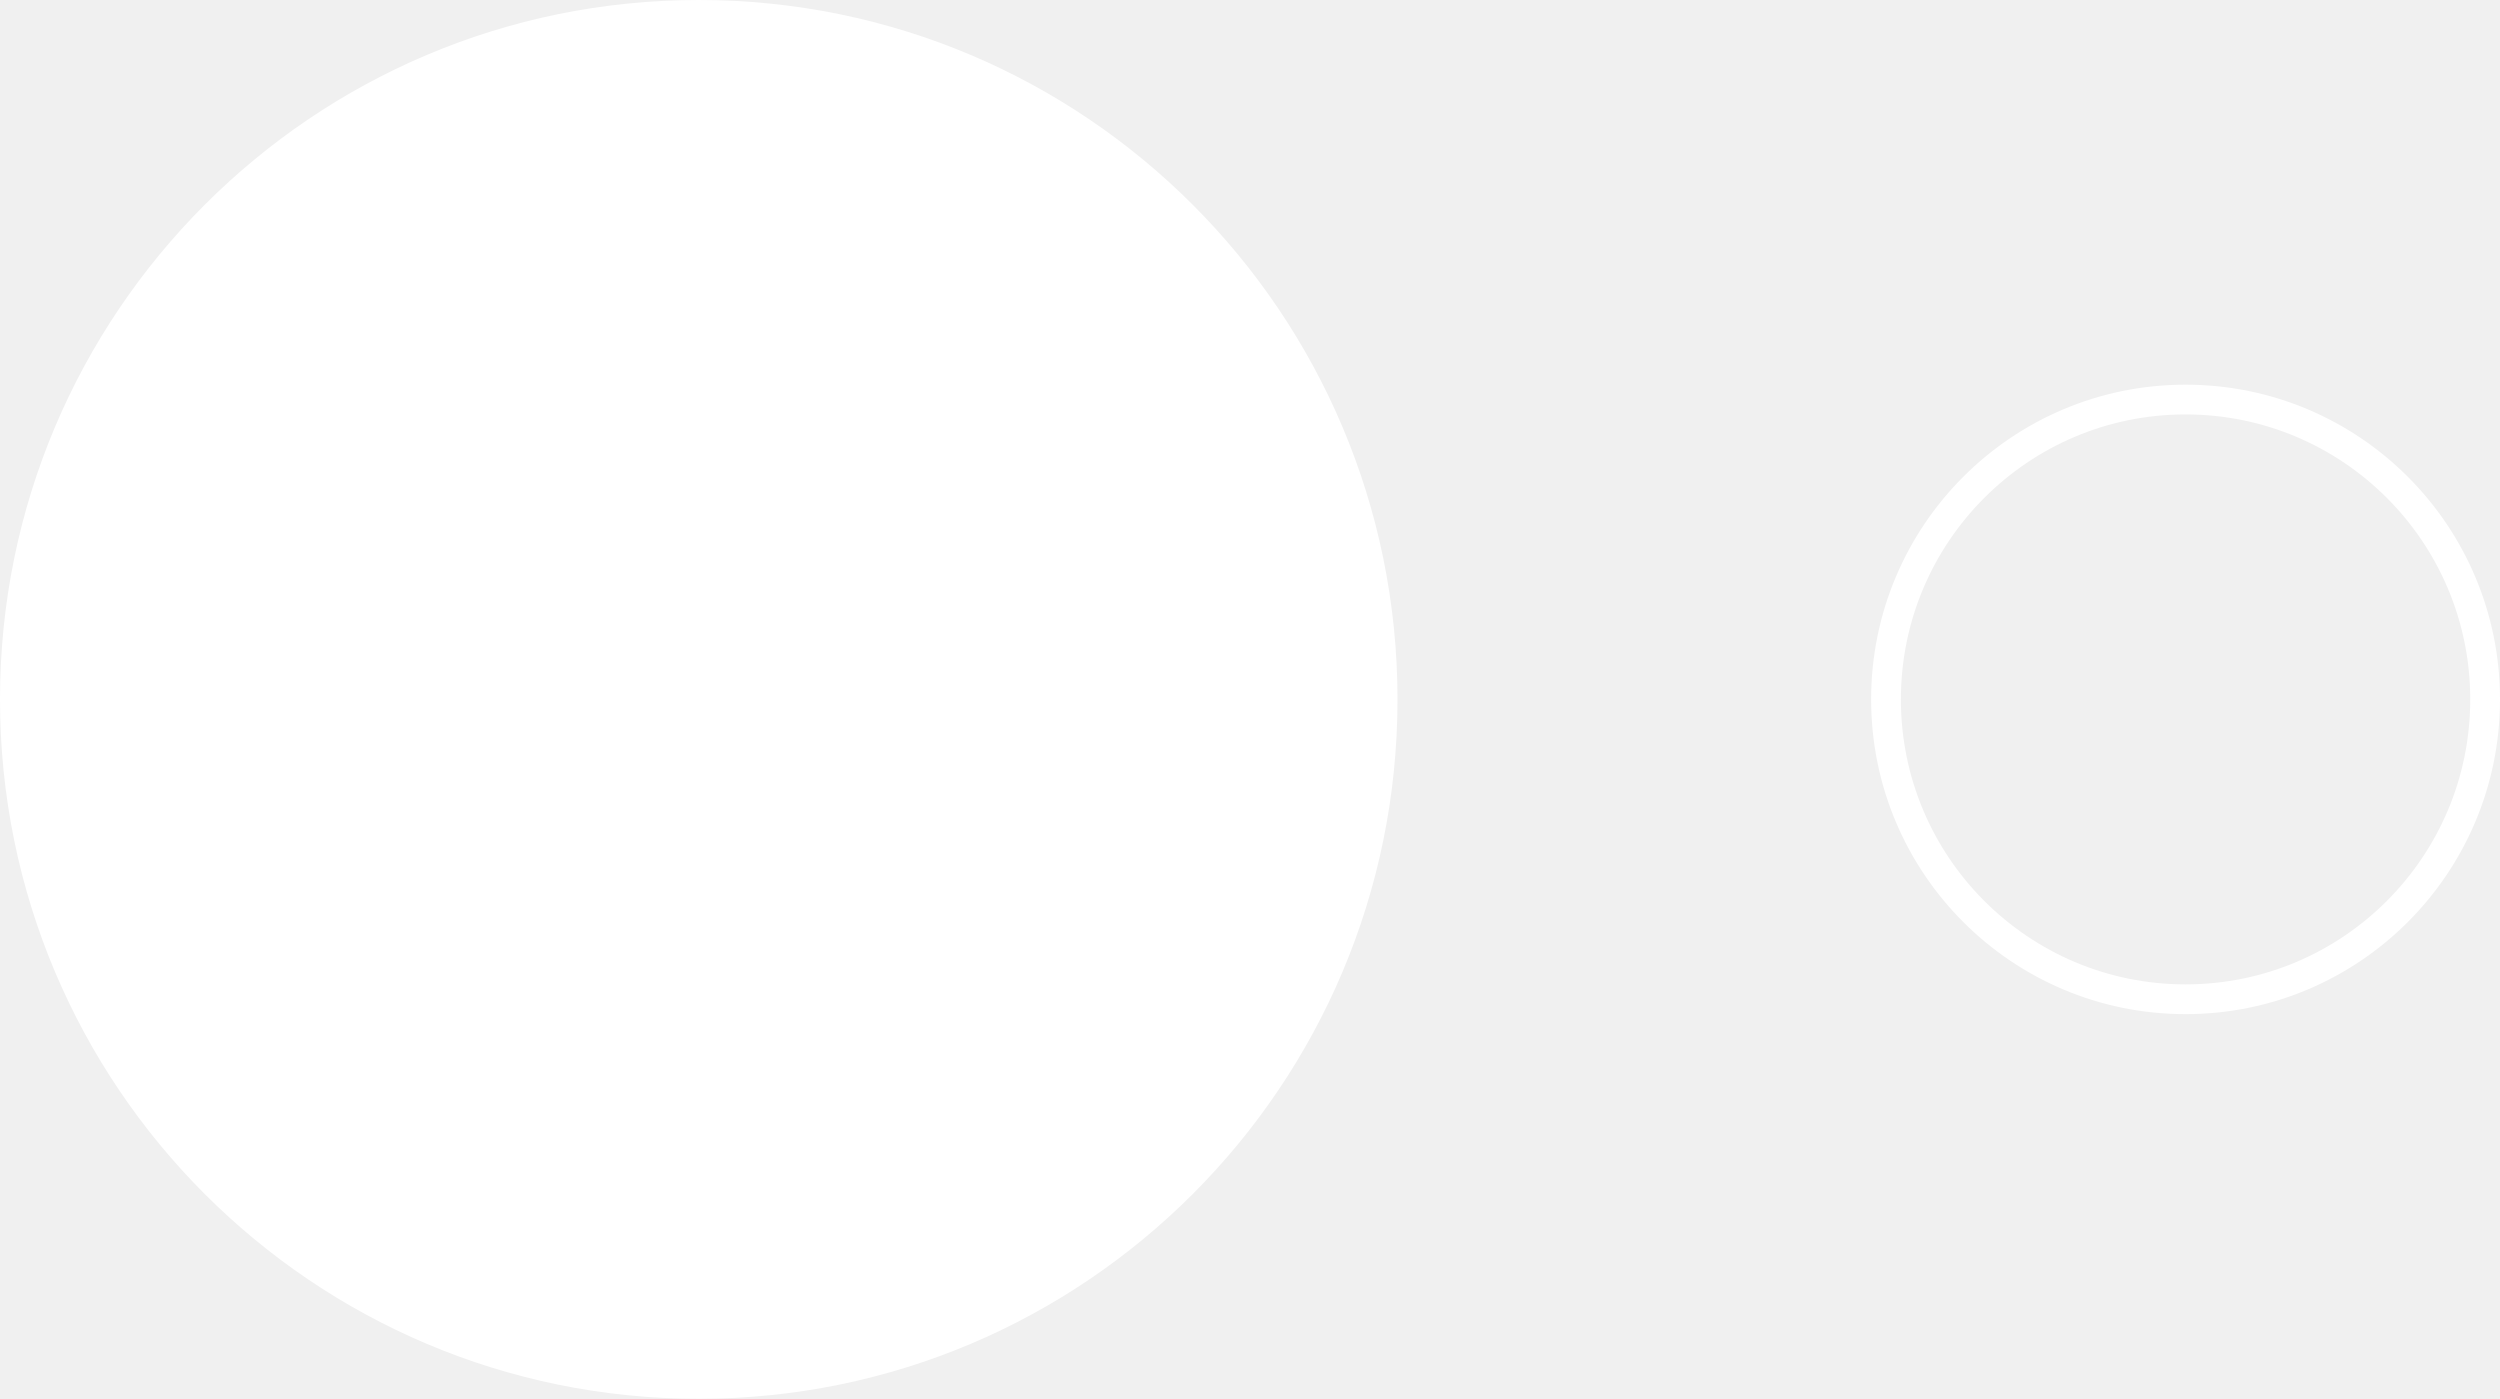
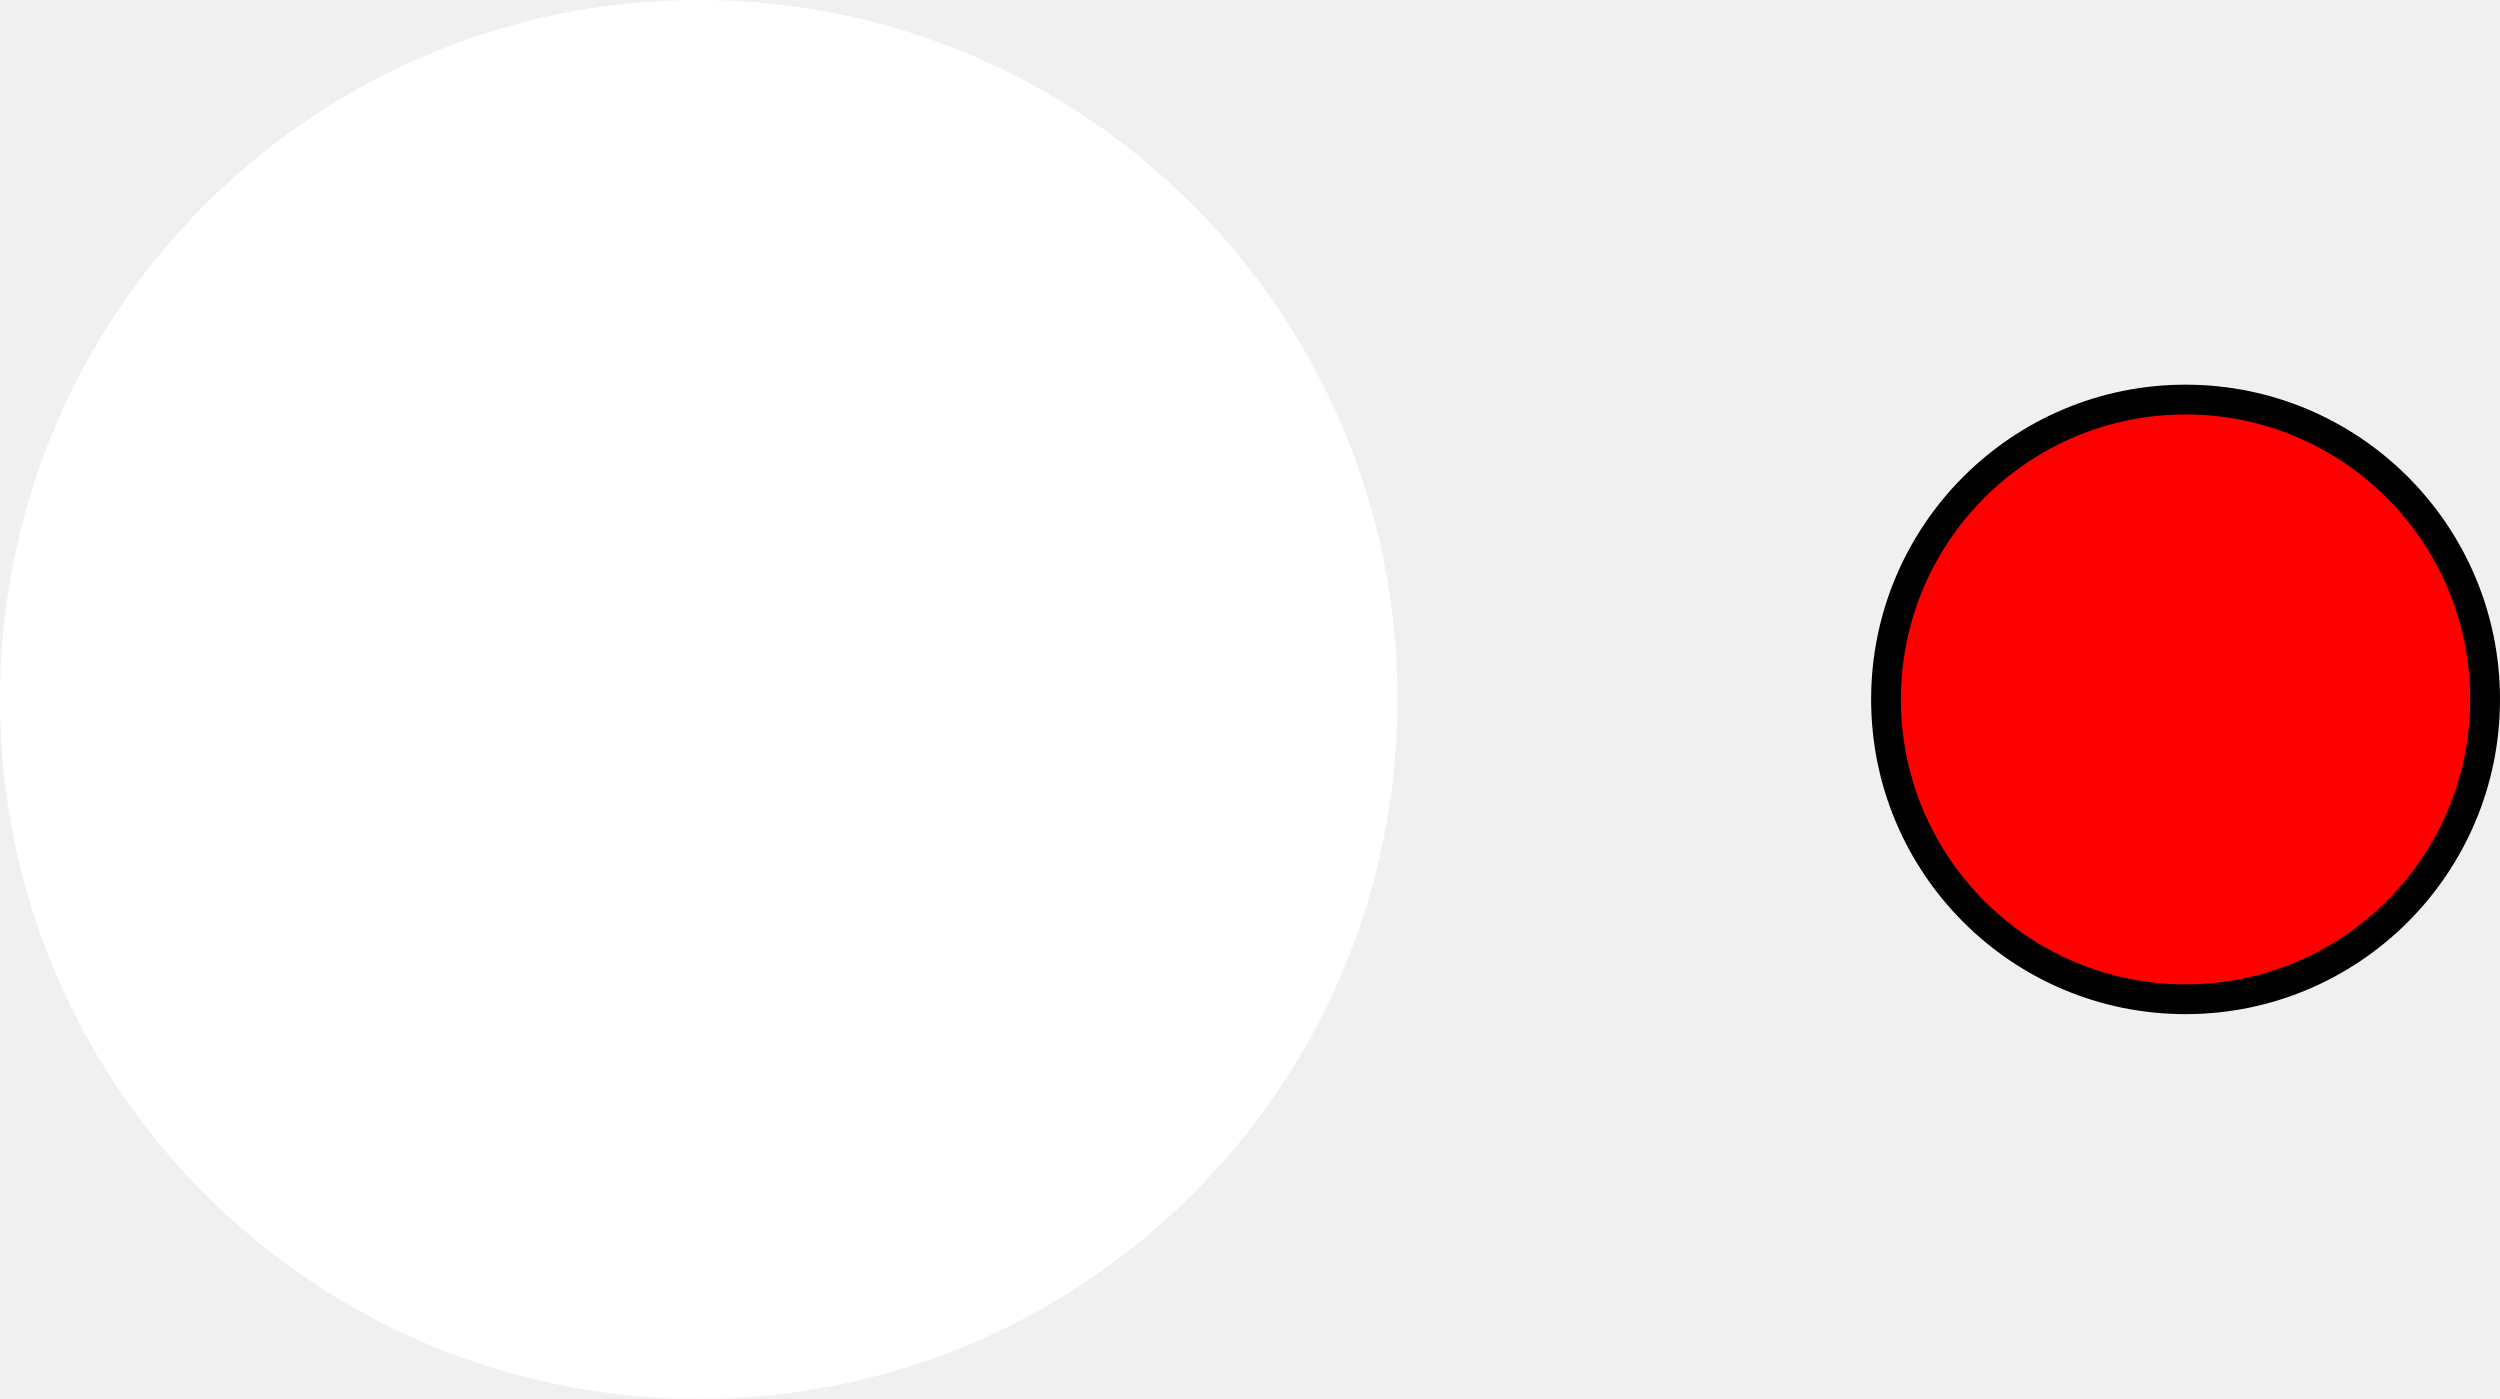
<svg xmlns="http://www.w3.org/2000/svg" width="84" height="47" fill="none">
  <ellipse cx="23.478" cy="23.5" rx="23.478" ry="23.5" fill="#fff" />
-   <path d="M83.5 23.5c0 5.565-4.507 10.075-10.065 10.075-5.559 0-10.065-4.51-10.065-10.075 0-5.565 4.506-10.075 10.065-10.075 5.558 0 10.065 4.51 10.065 10.075Z" stroke="#fff" />
+   <path d="M83.5 23.5c0 5.565-4.507 10.075-10.065 10.075-5.559 0-10.065-4.51-10.065-10.075 0-5.565 4.506-10.075 10.065-10.075 5.558 0 10.065 4.51 10.065 10.075Z" fill="red" stroke="#000" />
</svg>
